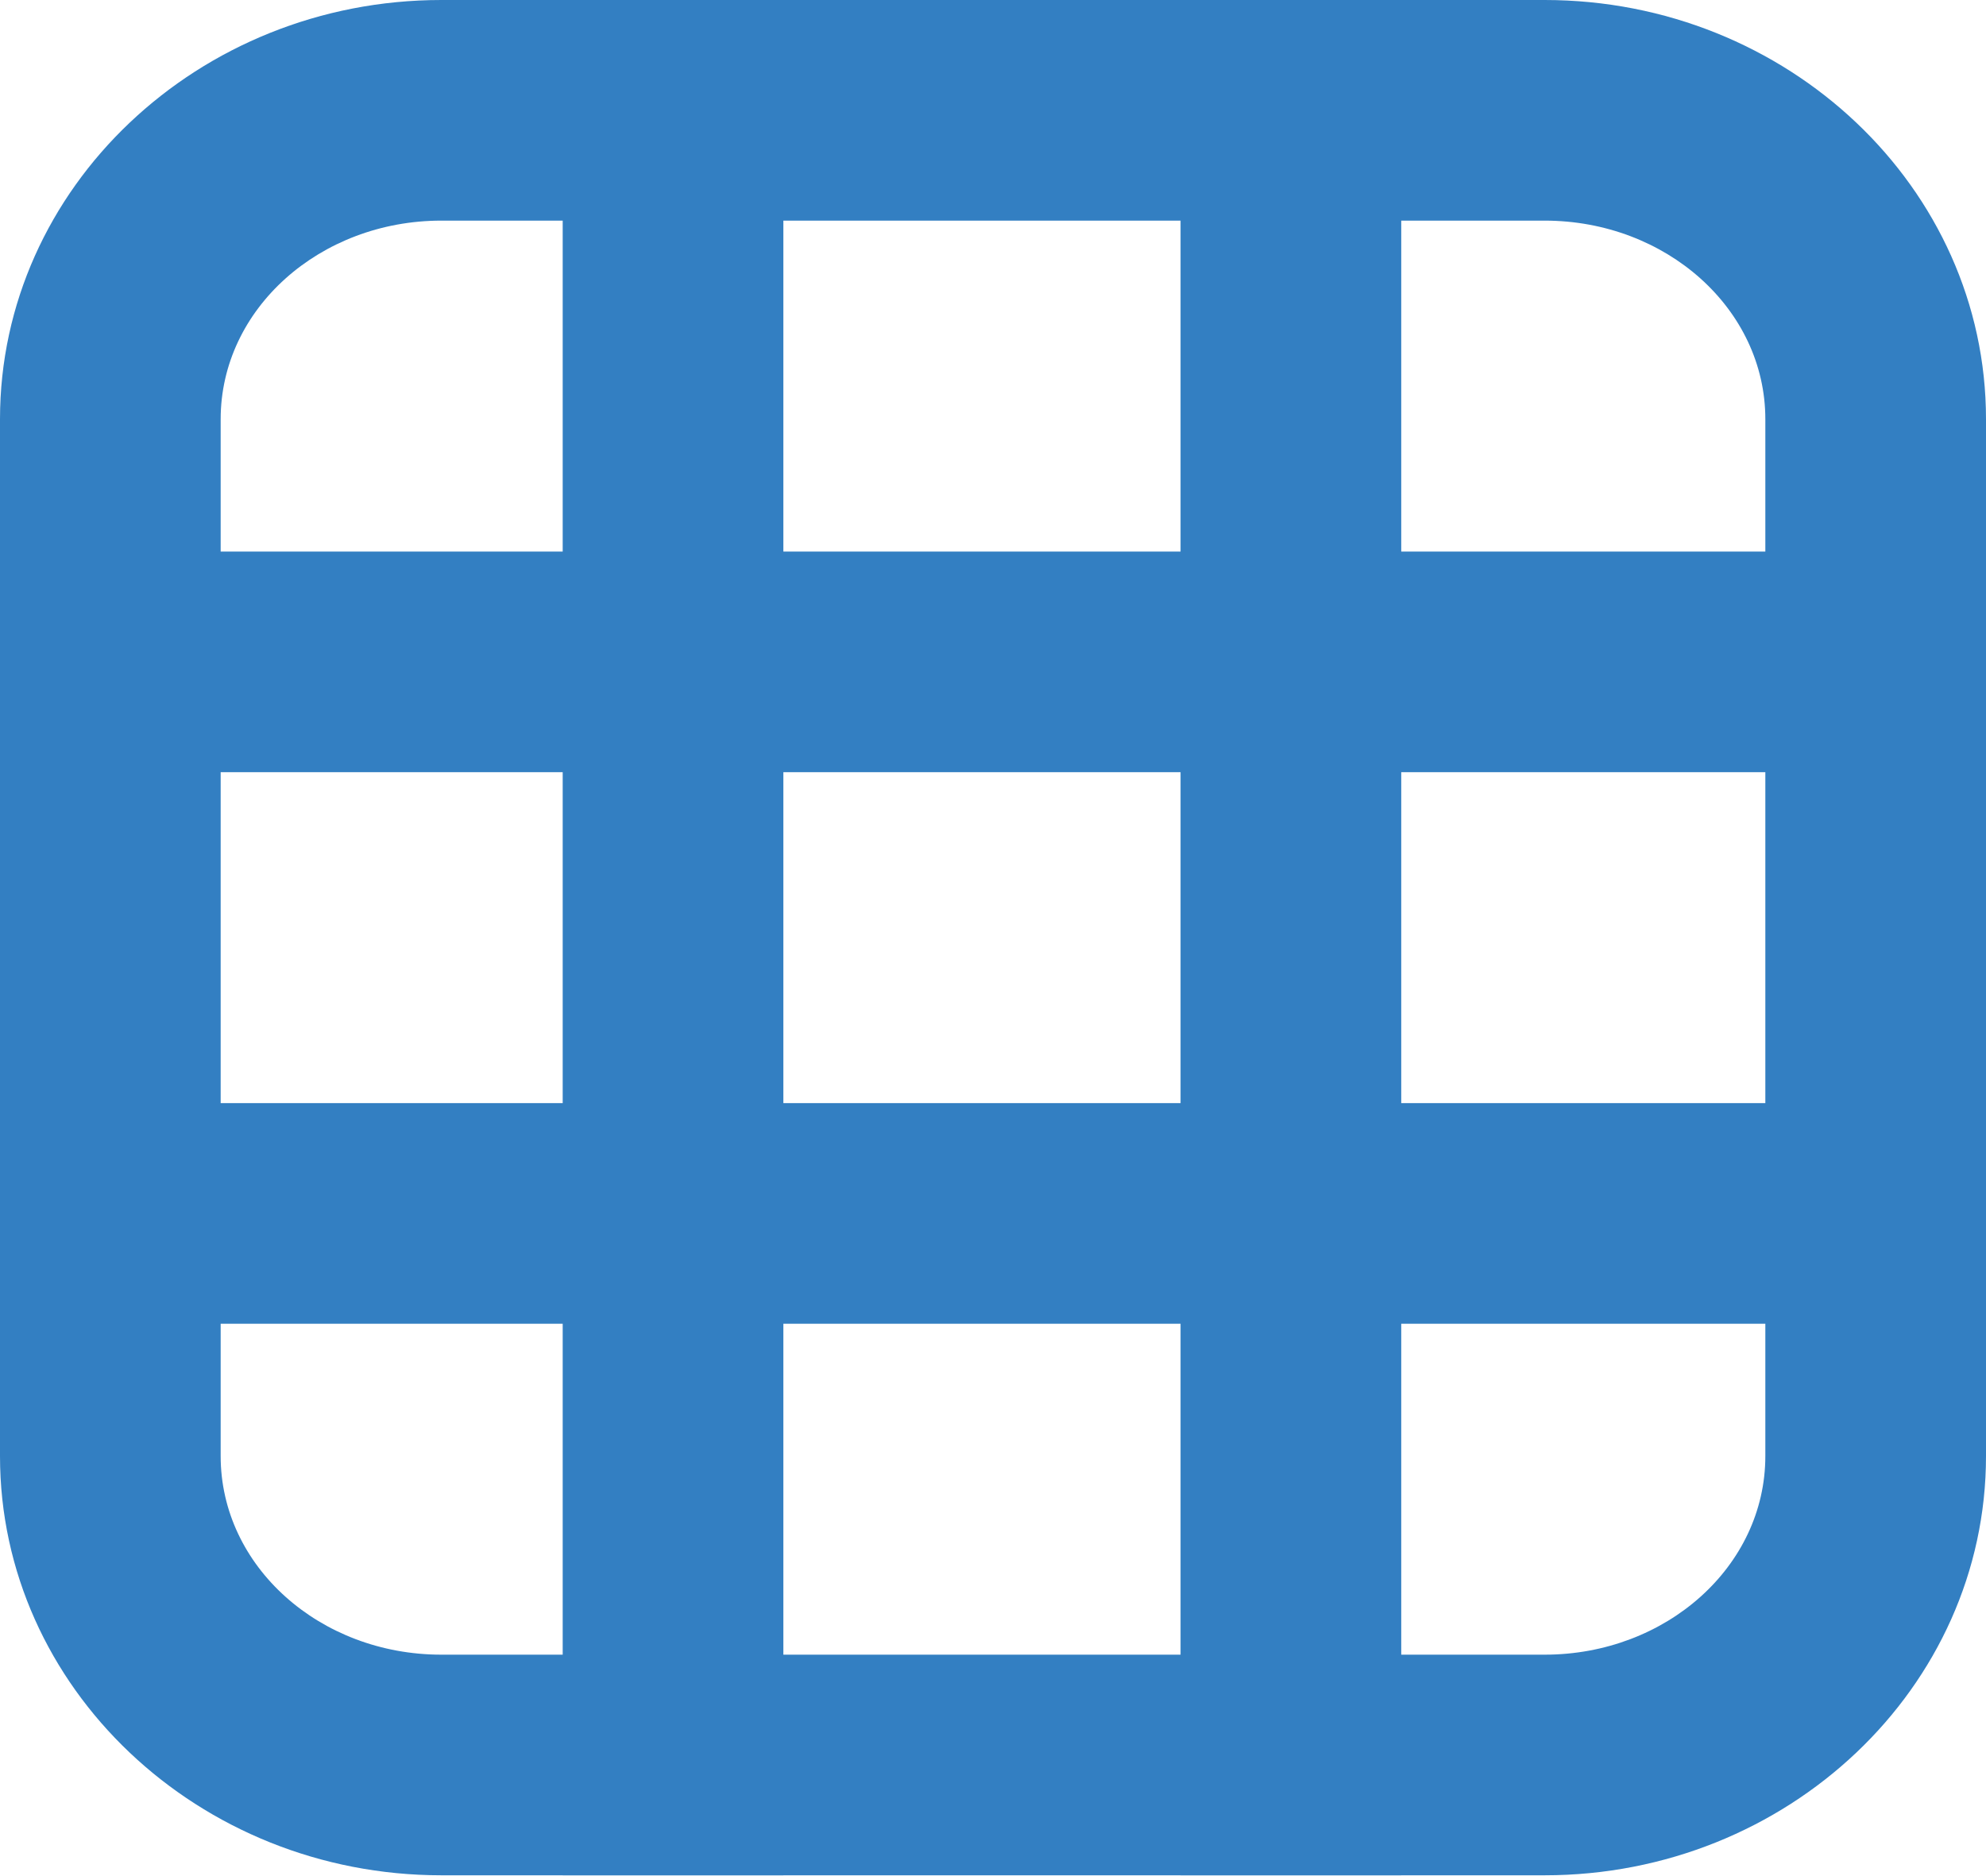
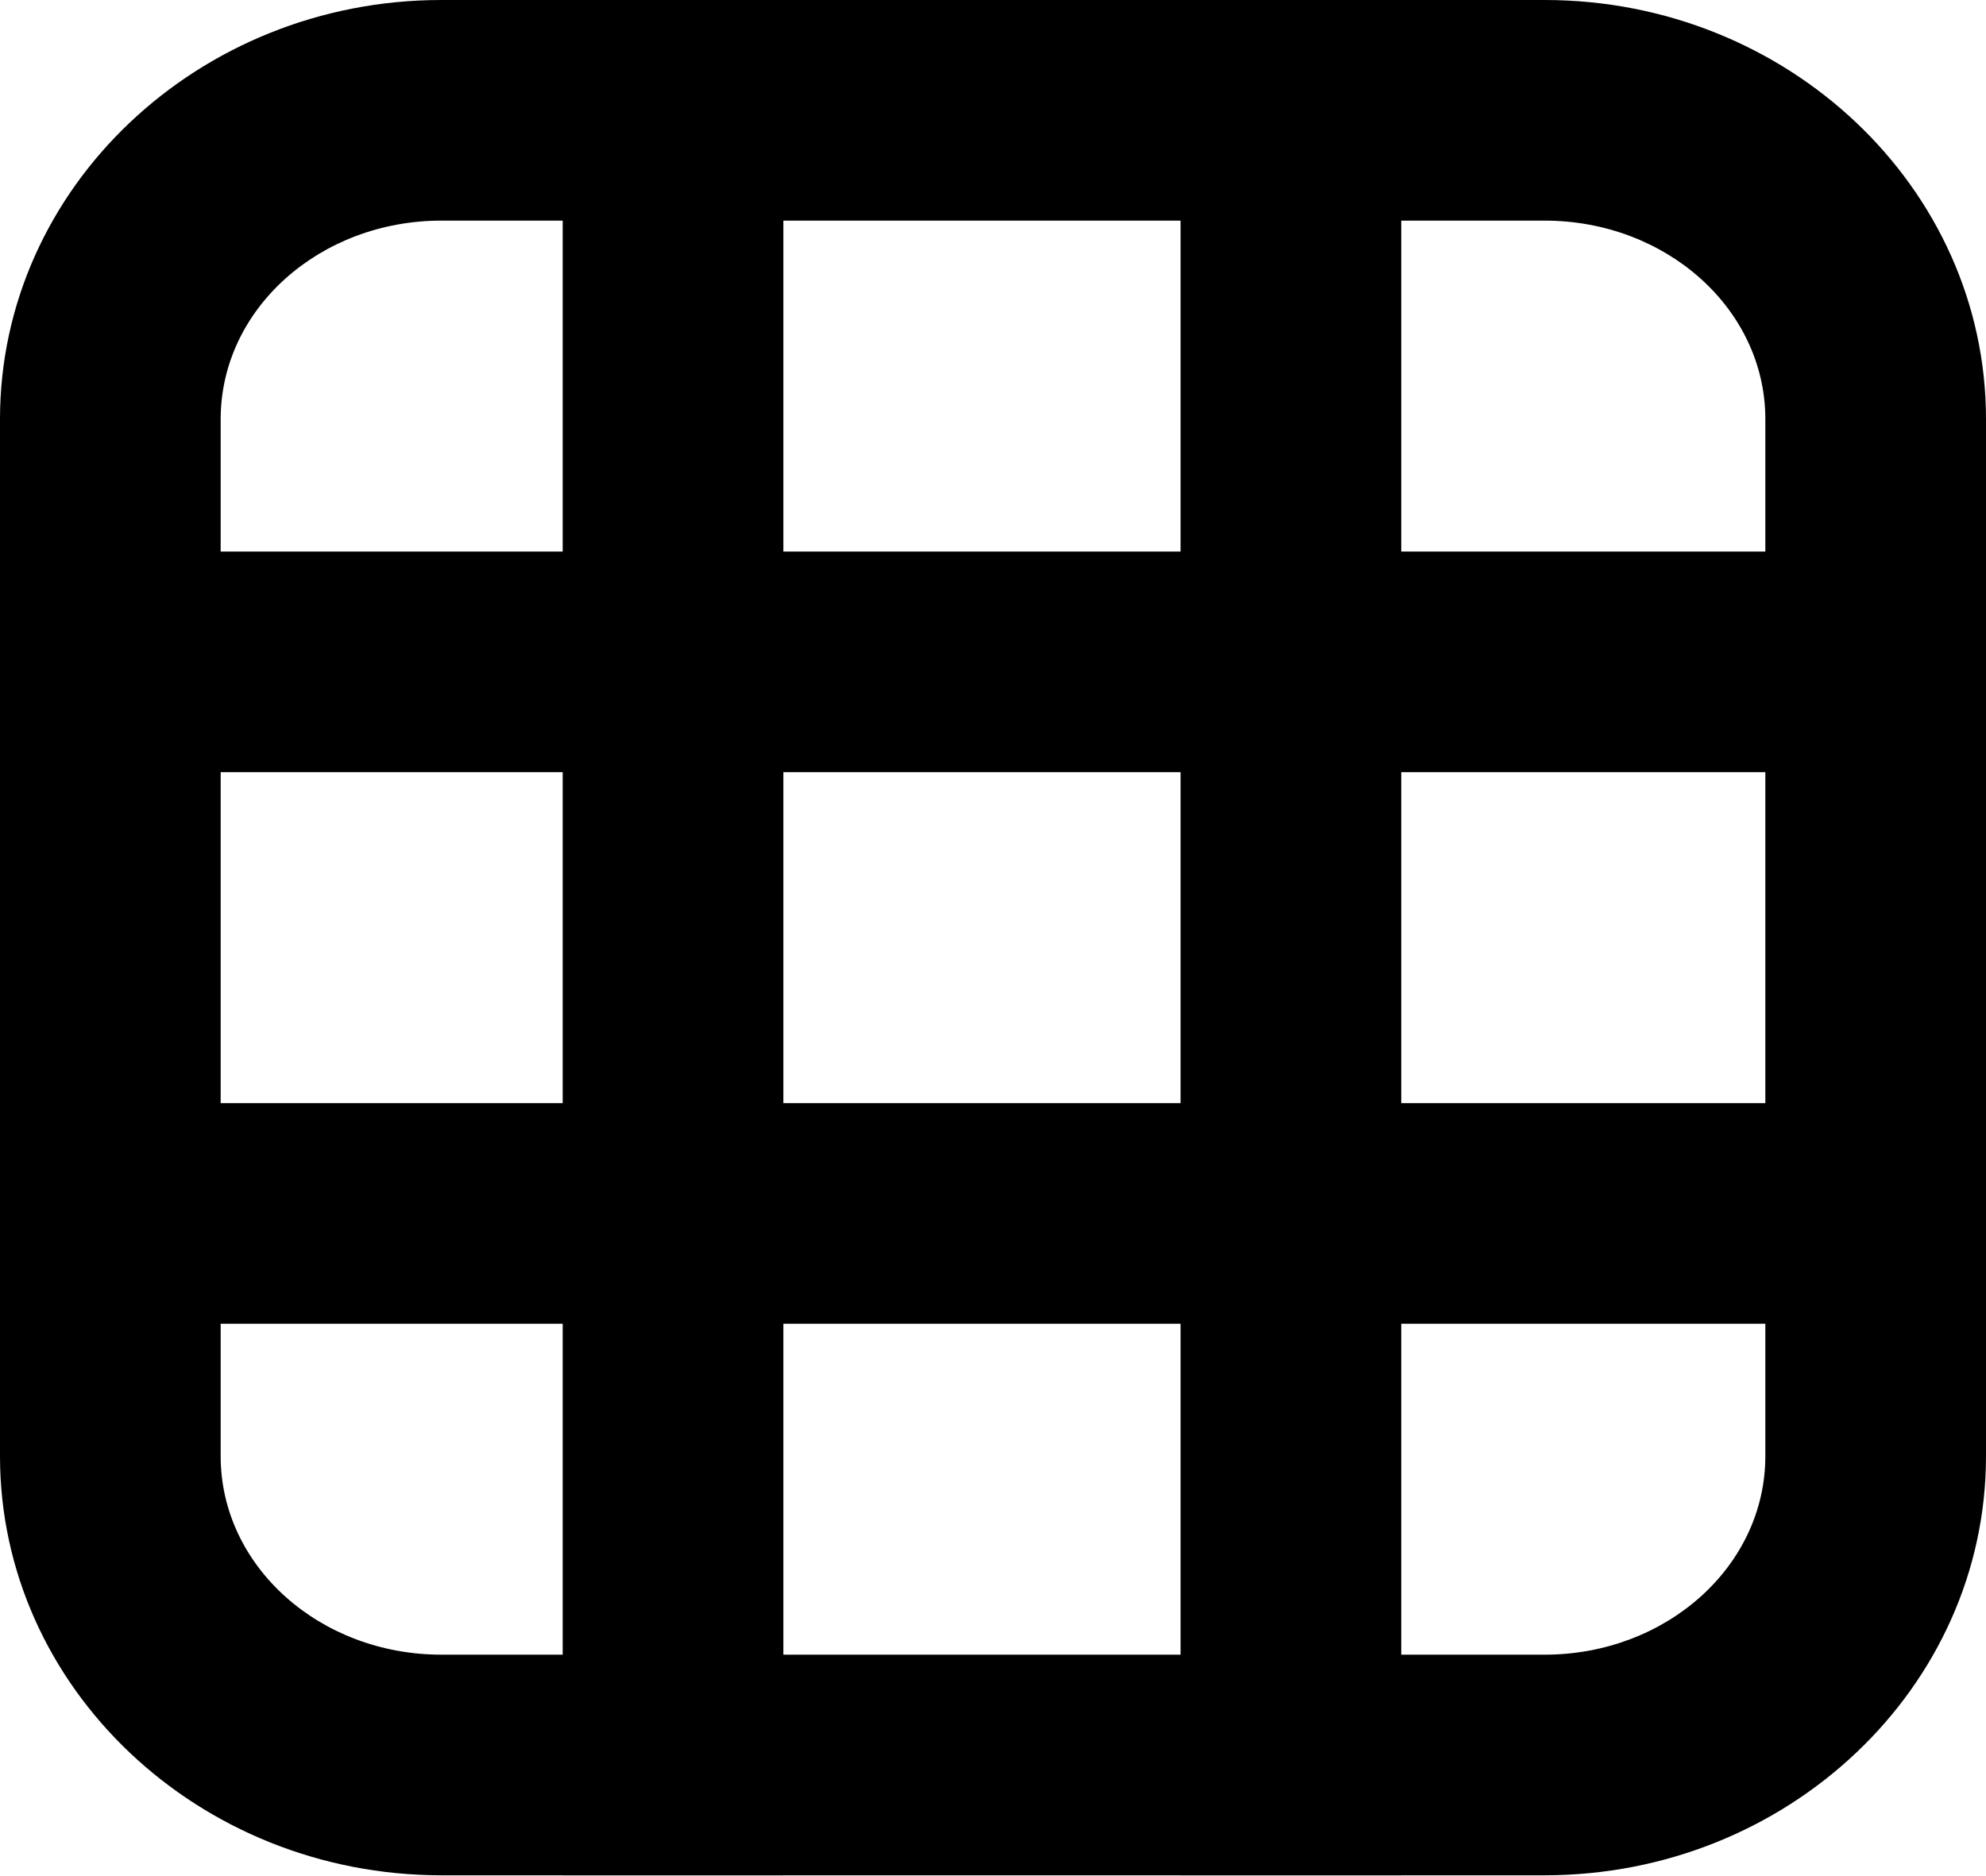
<svg xmlns="http://www.w3.org/2000/svg" version="1.0" x="0px" y="0px" viewBox="0 0 18 17" style="enable-background:new 0 0 18 17;" xml:space="preserve">
-   <style type="text/css">
- 	.st0{display:none;}
- 	.st1{display:inline;fill:#337FC2;}
- 	.st2{fill:#337FC2;}
- </style>
-   <g id="Layer_2" class="st0">
-     <rect id="XMLID_217_" x="3.6" y="3.6" class="st1" width="9.9" height="8.9" />
-   </g>
  <g id="Layer_1">
    <g id="XMLID_216_">
      <rect id="XMLID_215_" x="10.7" y="1.4" class="st2" width="2" height="15.6" />
      <rect id="XMLID_72_" x="5.1" y="1.4" class="st2" width="2" height="15.6" />
      <rect id="XMLID_71_" x="1" y="10" class="st2" width="15.8" height="2" />
      <rect id="XMLID_70_" x="1.4" y="5" class="st2" width="15.4" height="2" />
      <path id="XMLID_67_" class="st2" d="M14,17H4c-2.2,0-4-1.7-4-3.8V3.8C0,1.7,1.8,0,4,0h10c2.2,0,4,1.7,4,3.8v9.4    C18,15.3,16.2,17,14,17z M4,2C2.9,2,2,2.8,2,3.8v9.4c0,1,0.9,1.8,2,1.8h10c1.1,0,2-0.8,2-1.8V3.8c0-1-0.9-1.8-2-1.8H4z" />
    </g>
  </g>
</svg>
